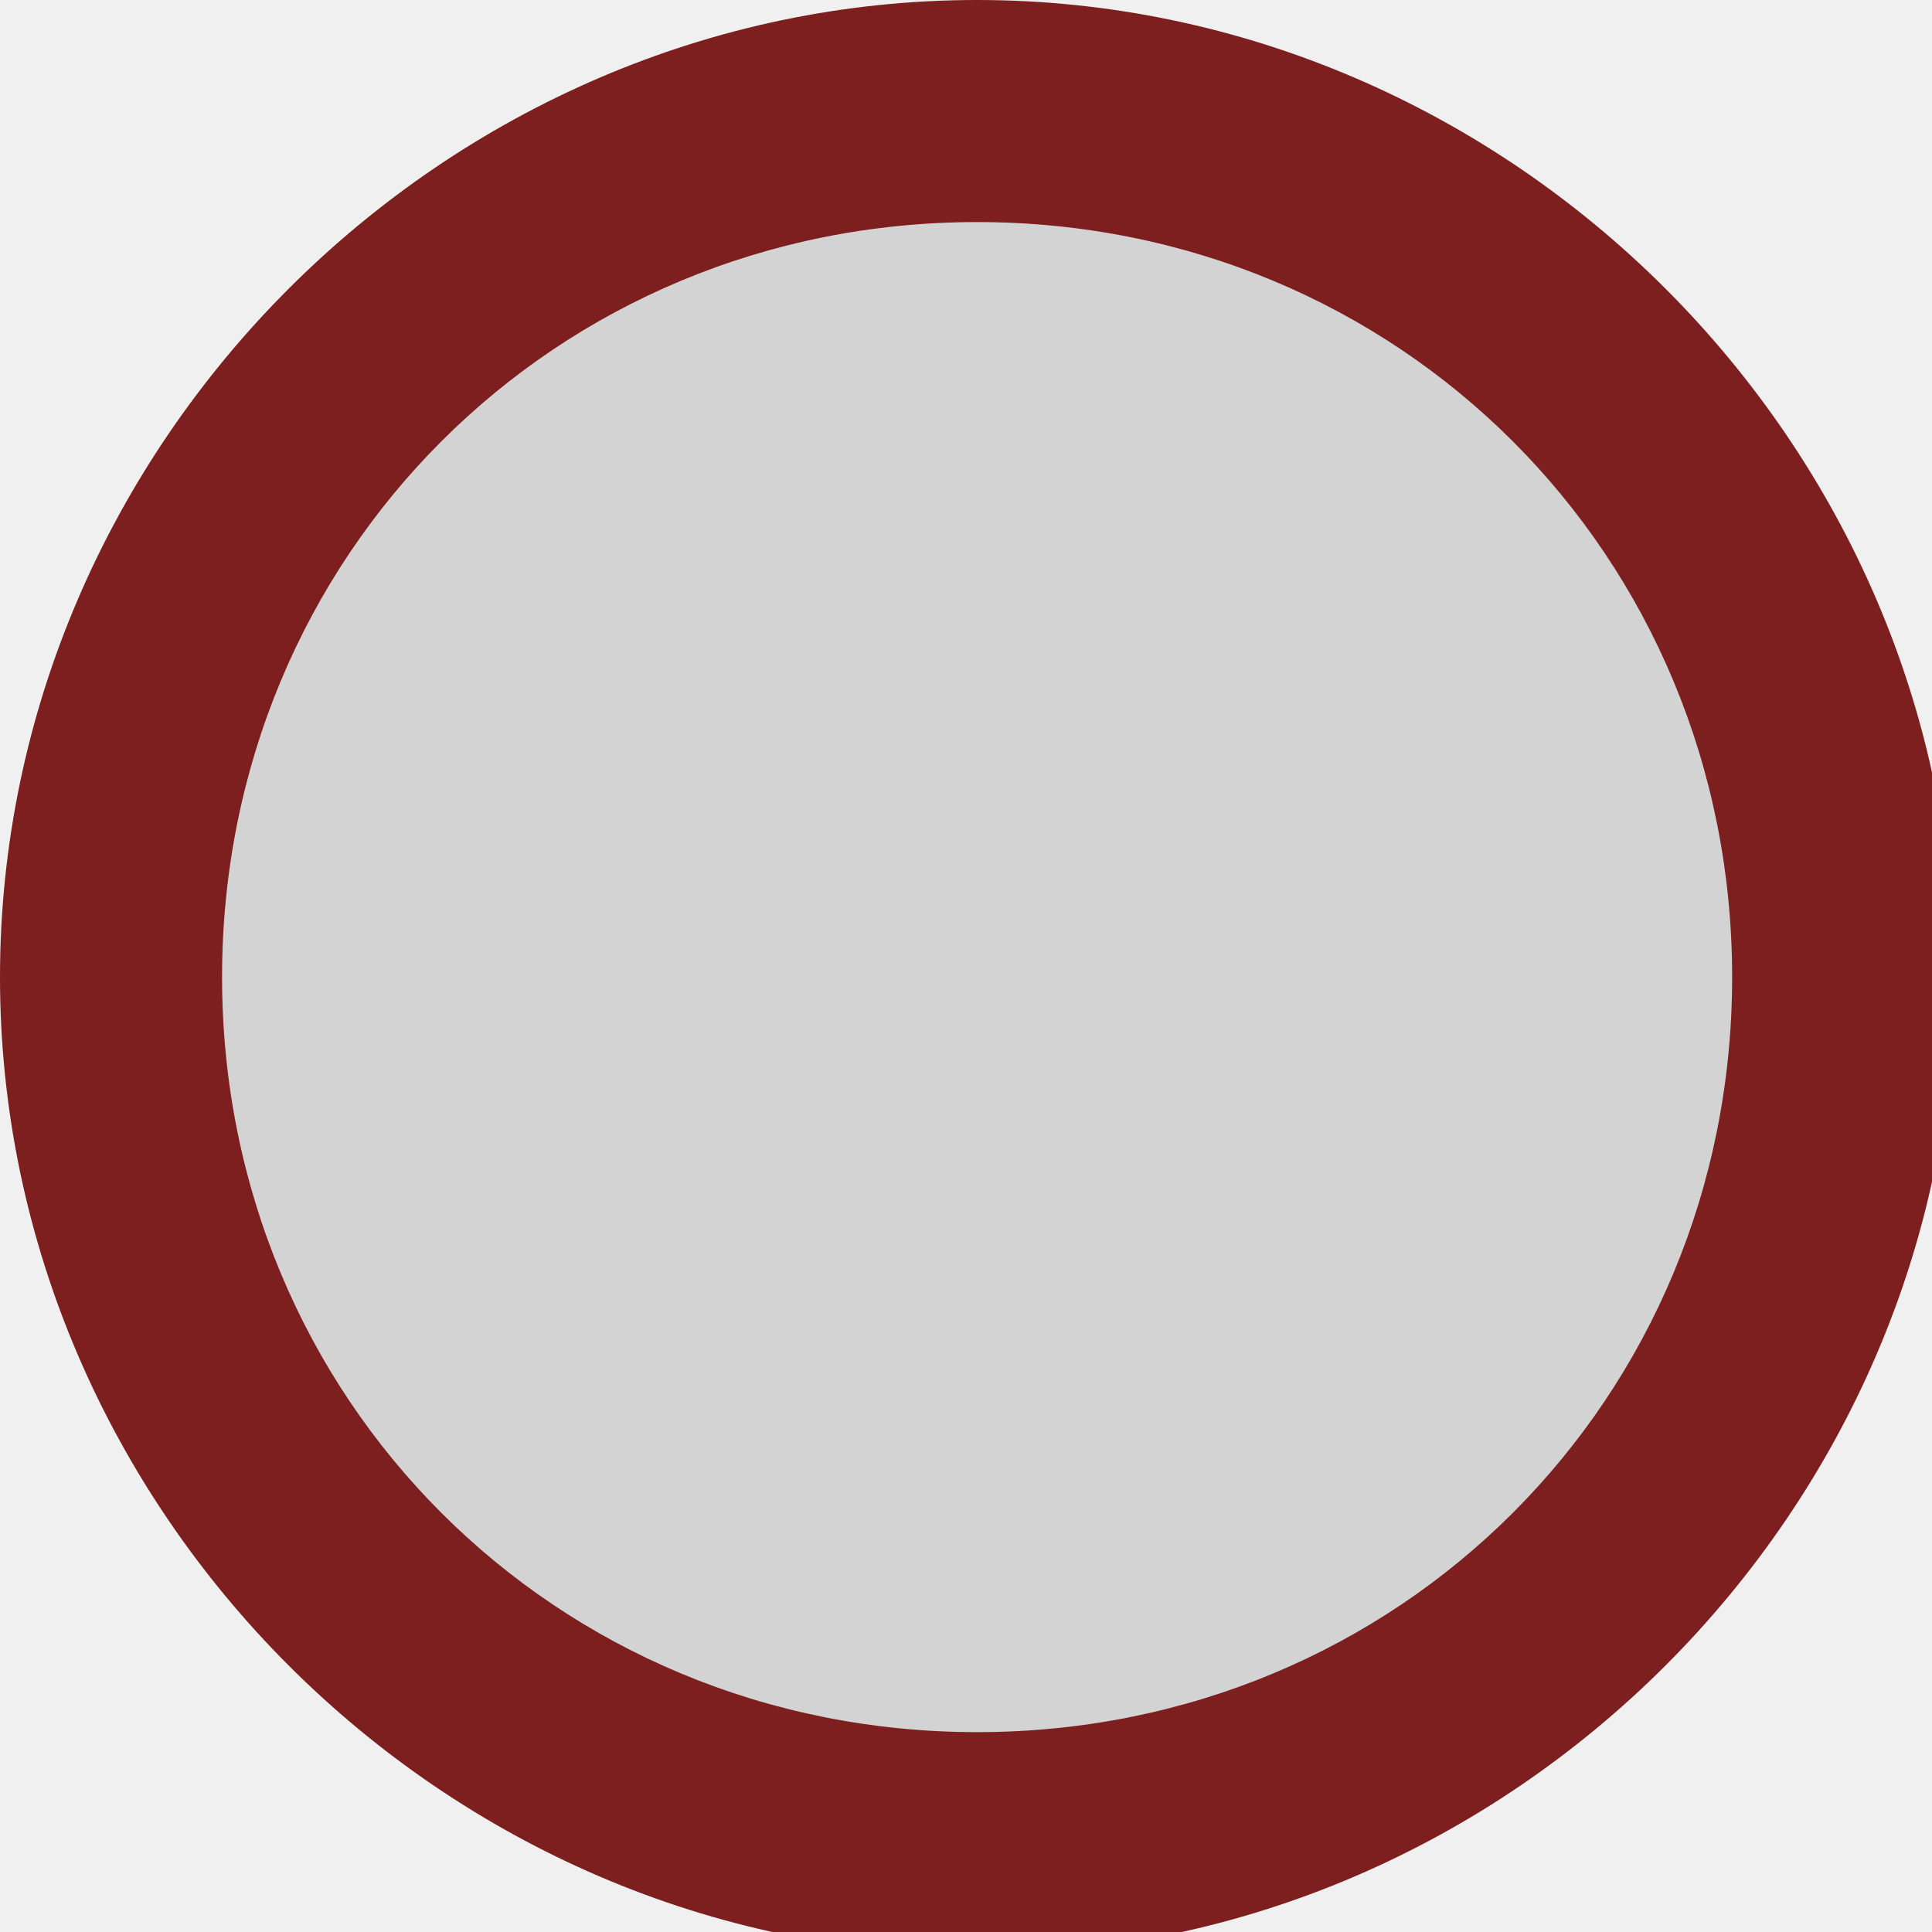
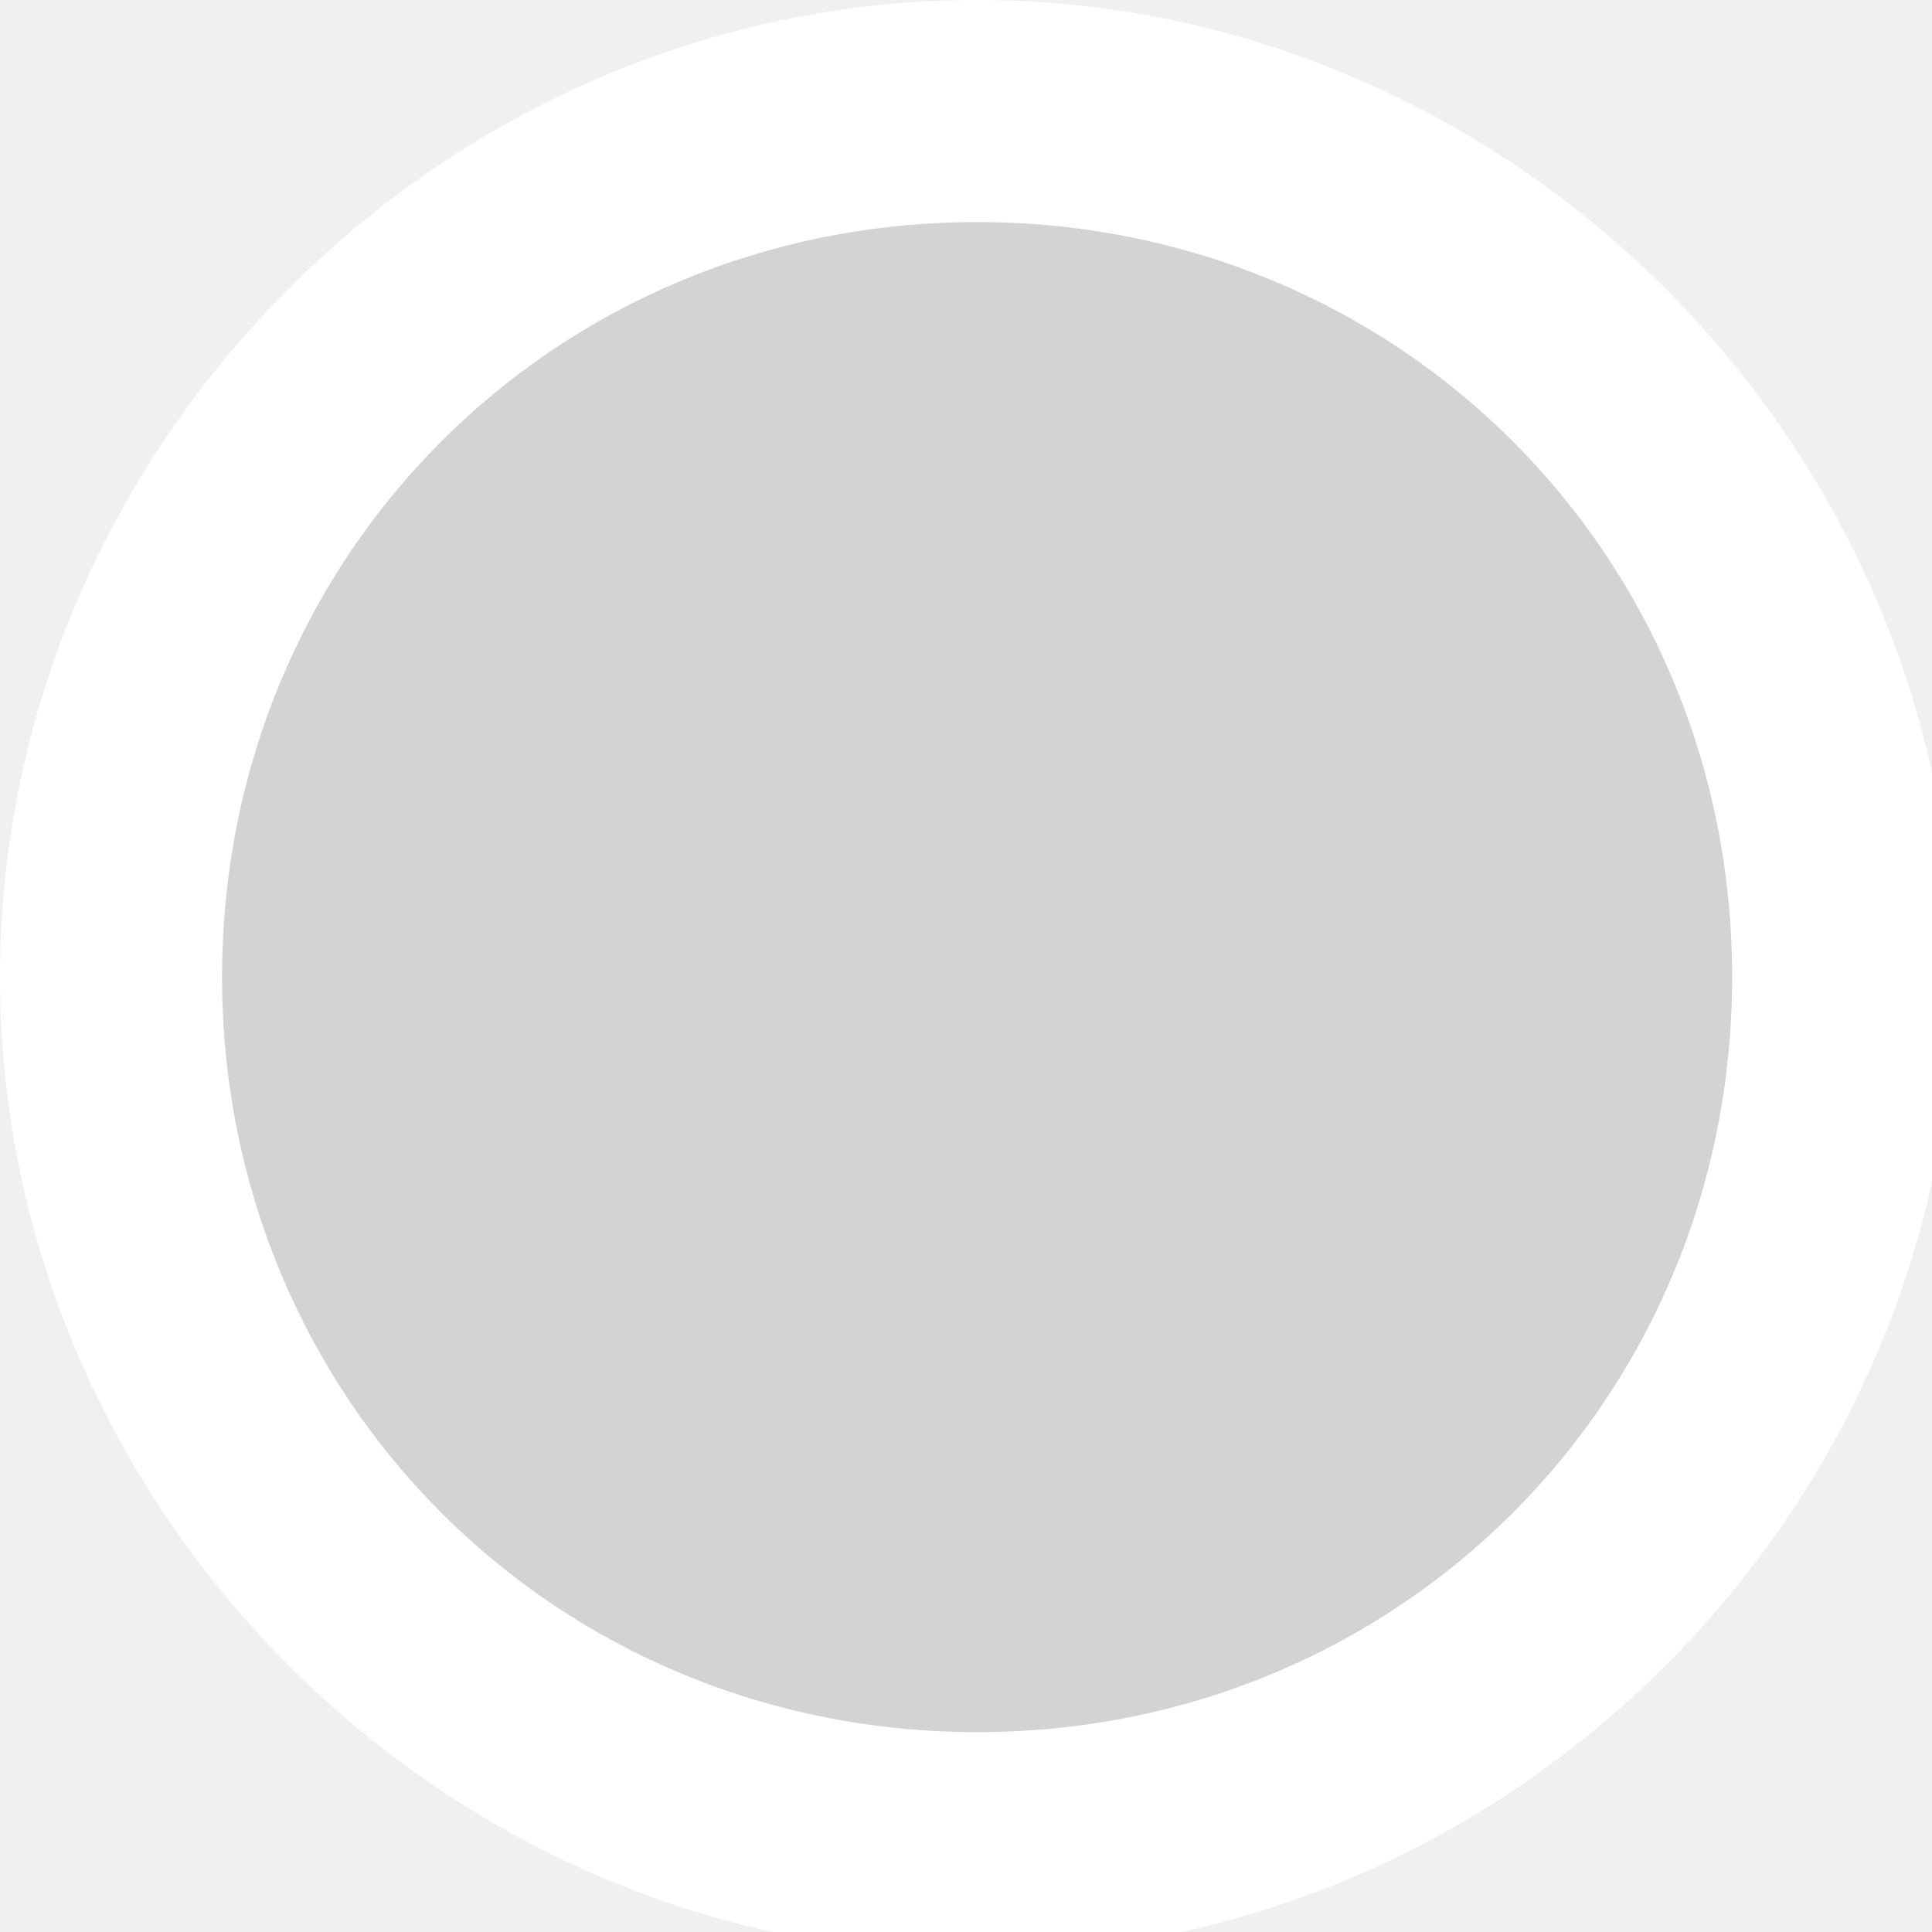
<svg xmlns="http://www.w3.org/2000/svg" version="1.1" id="Laag_2" x="0px" y="0px" viewBox="-475 276.3 8.7 8.7" style="enable-background:new -475 276.3 8.7 8.7;" xml:space="preserve">
  <style type="text/css">
    .st0{fill:#D3D3D3;}
-     .st1{fill:#7D1F1F;}
+     .st1{fill:#FFFFFF;}
</style>
  <g>
    <path class="st0" d="M-470.6,284.6c-2.2,0-3.9-1.7-3.9-3.9c0-2.2,1.7-3.9,3.9-3.9c2.2,0,3.9,1.7,3.9,3.9         C-466.7,282.9-468.4,284.6-470.6,284.6z" />
    <path class="st1" d="M-470.6,277.3c1.9,0,3.4,1.5,3.4,3.4c0,1.9-1.5,3.4-3.4,3.4c-1.9,0-3.4-1.5-3.4-3.4         C-474,278.8-472.5,277.3-470.6,277.3 M-470.6,276.3c-2.4,0-4.4,2-4.4,4.4s2,4.4,4.4,4.4s4.4-2,4.4-4.4S-468.2,276.3-470.6,276.3         L-470.6,276.3z" />
  </g>
</svg>
